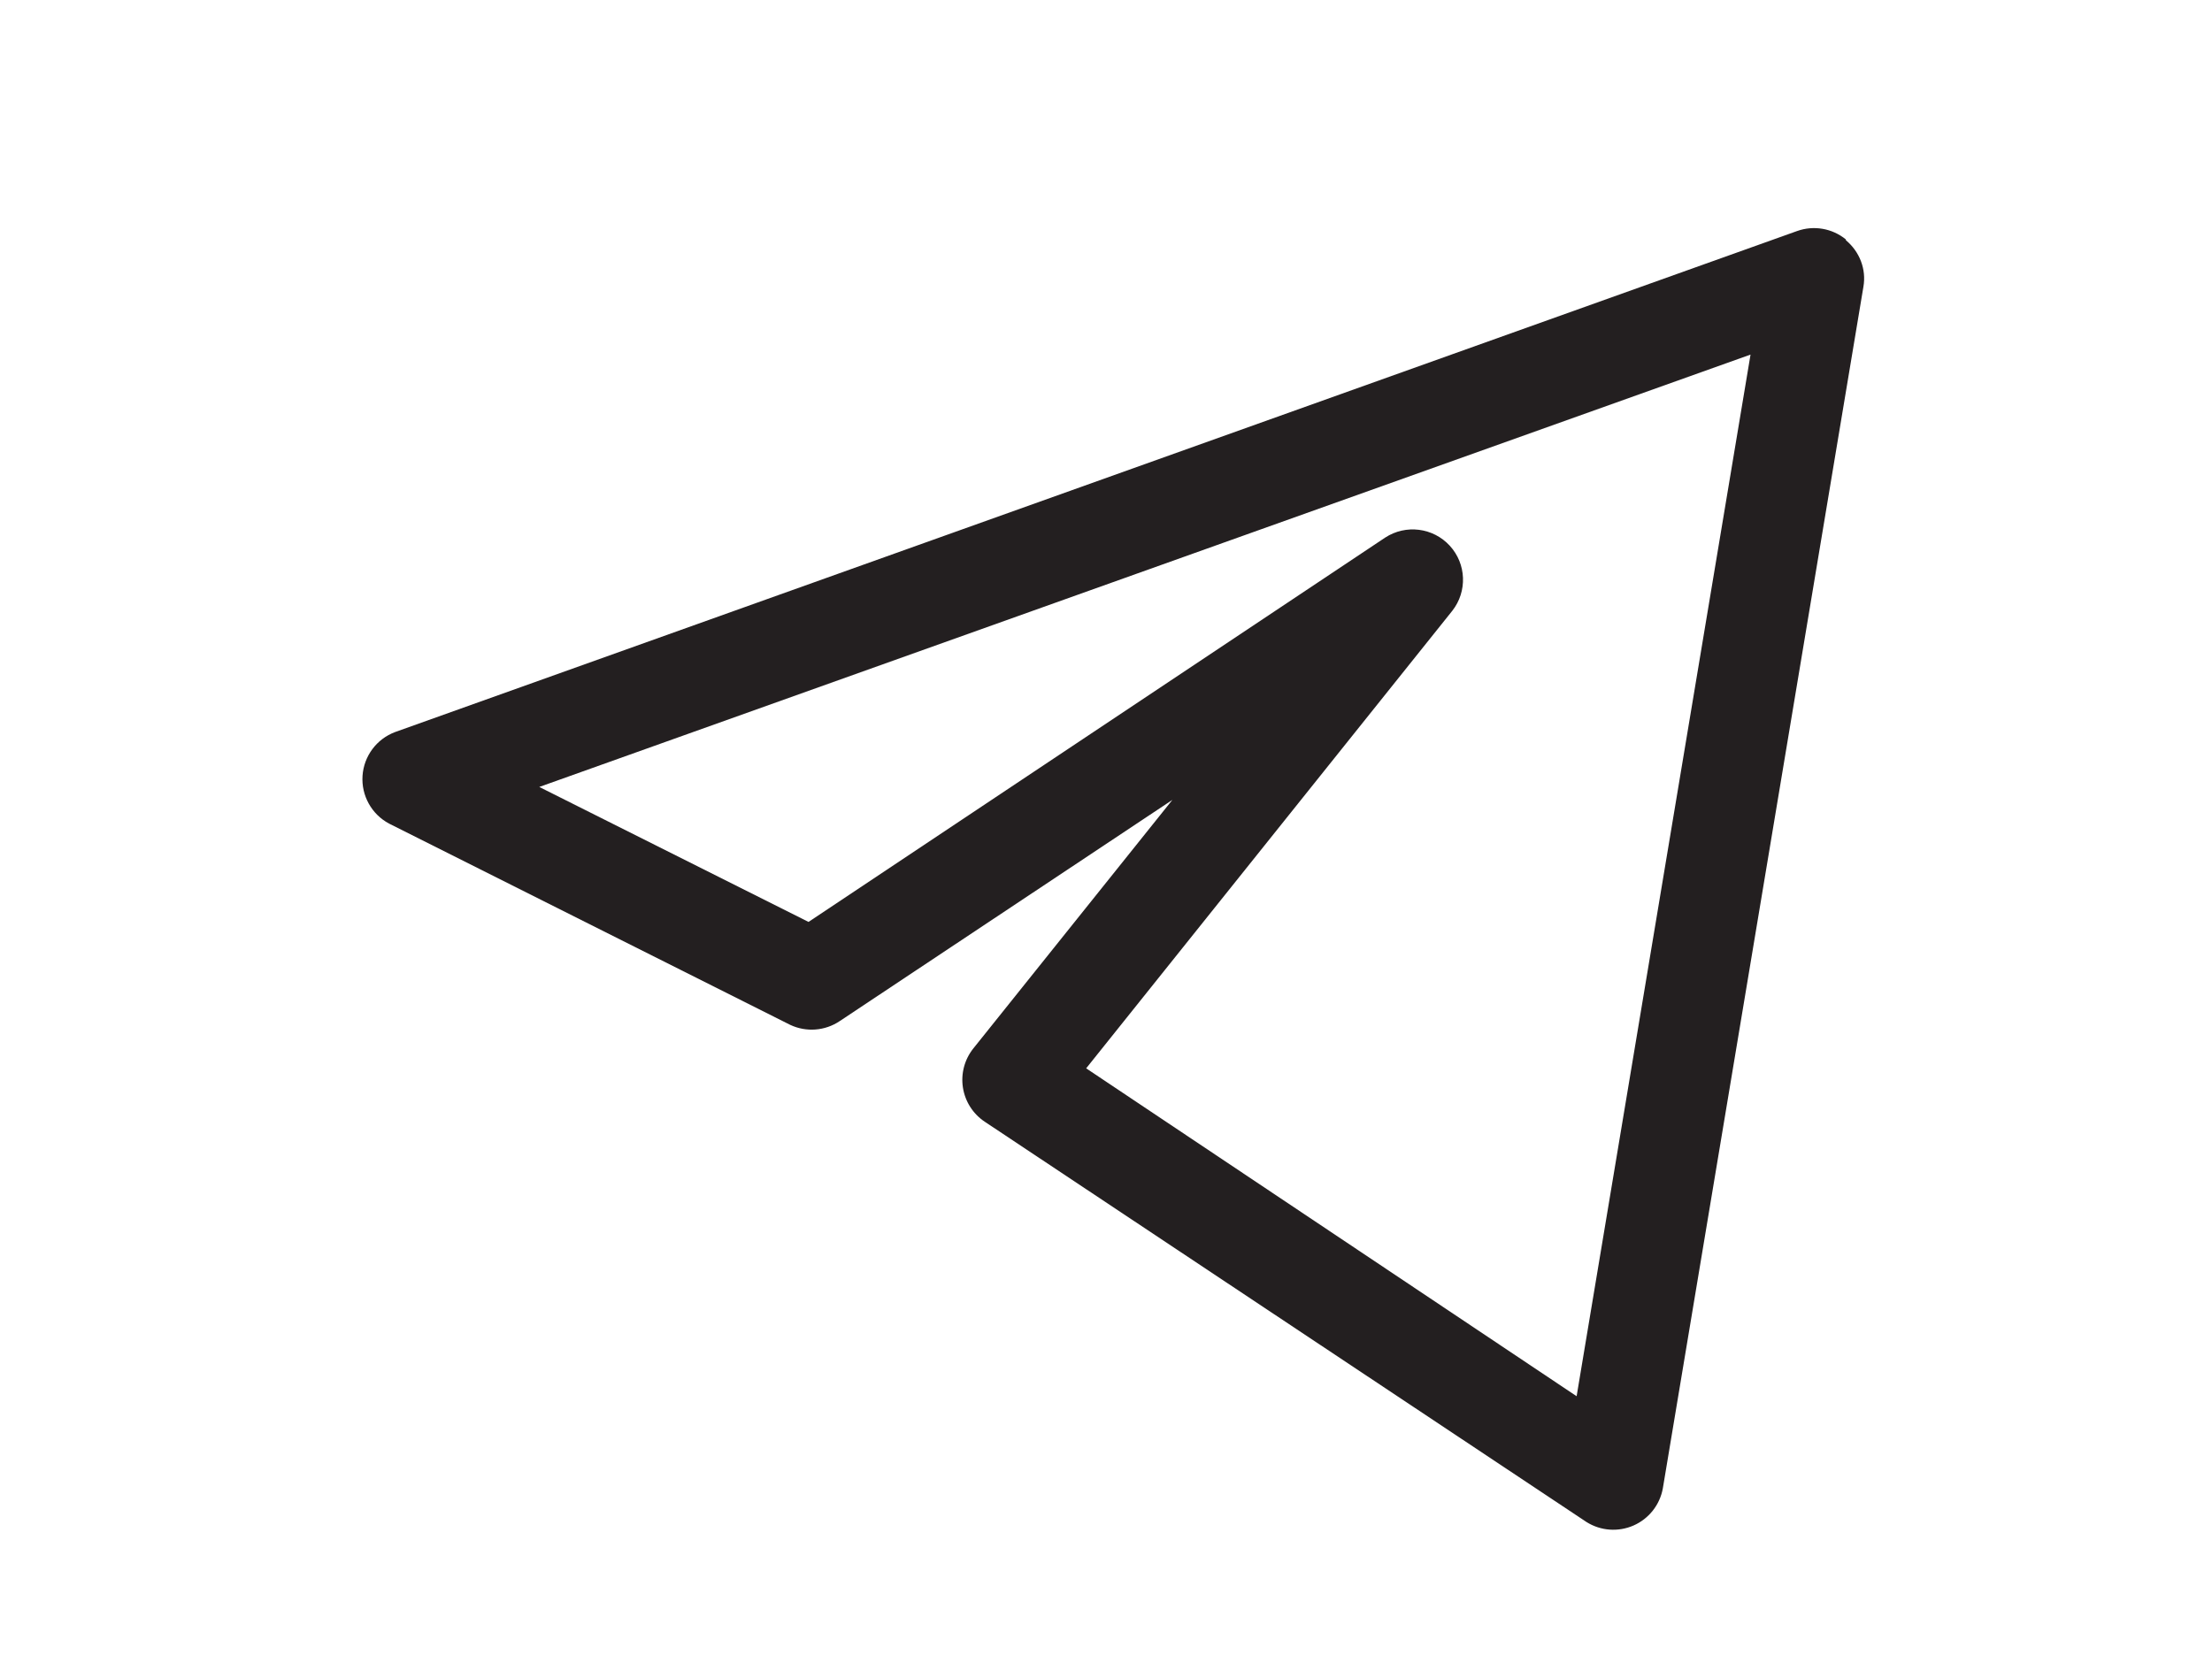
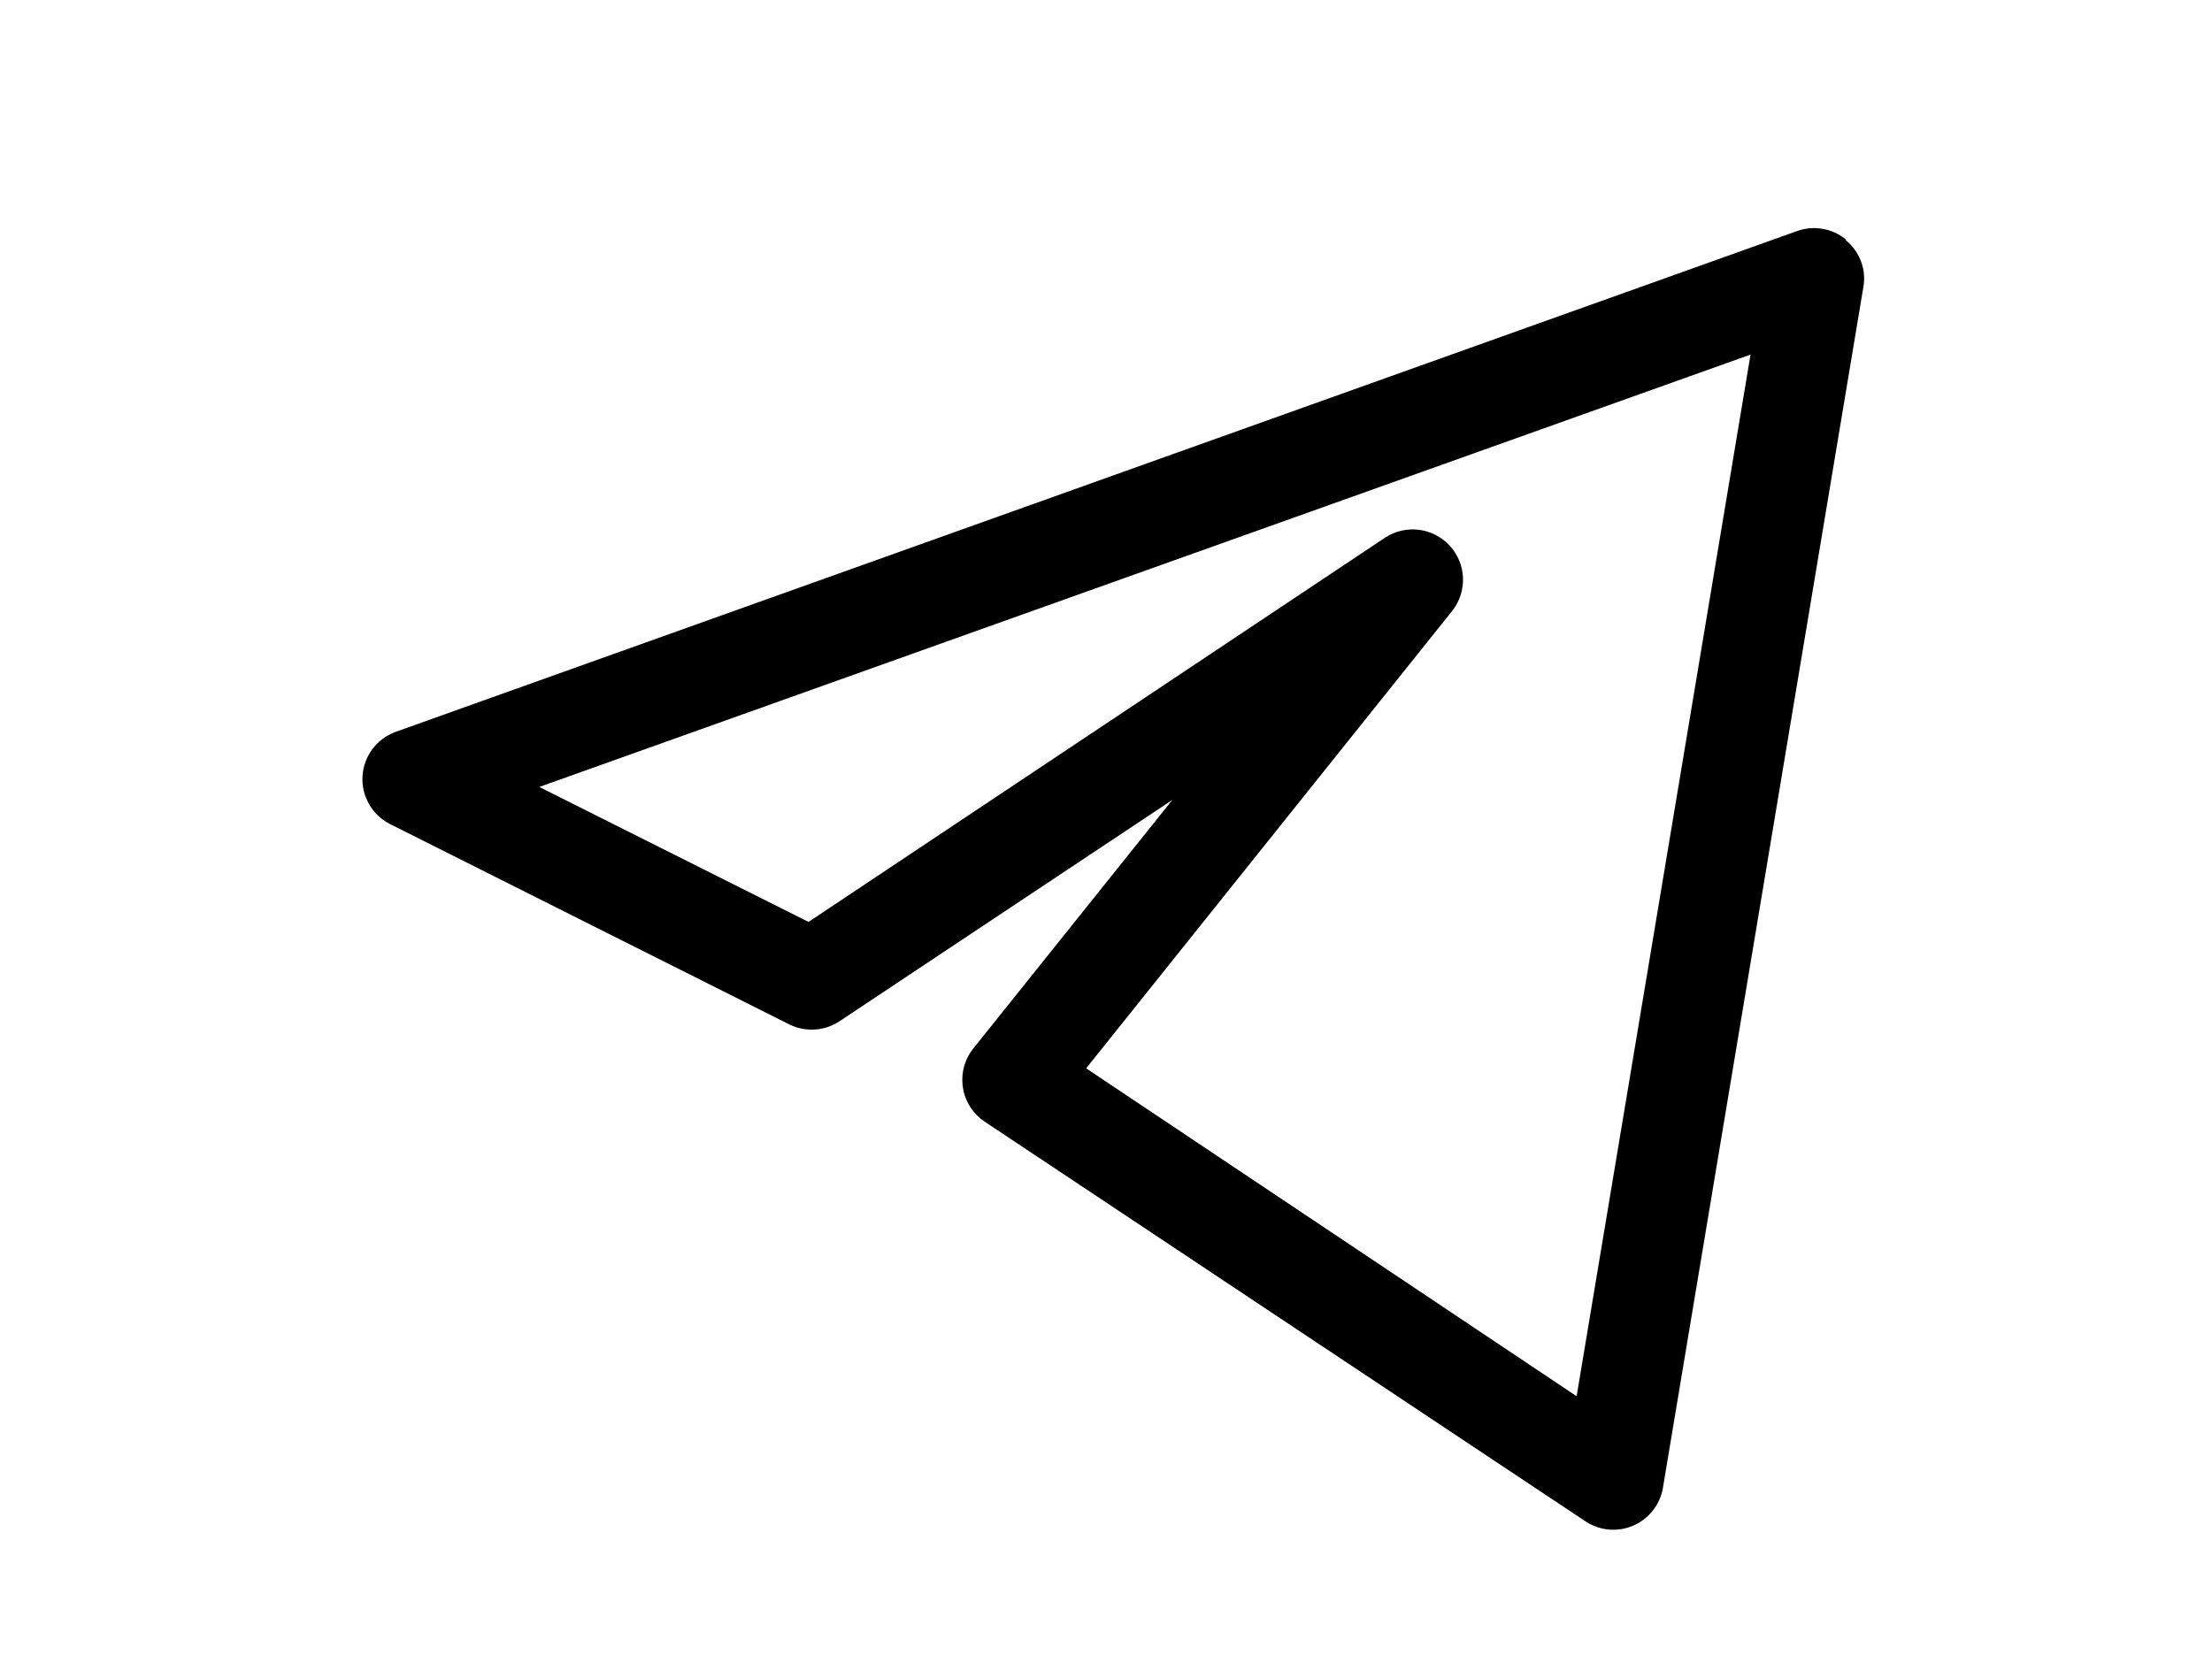
- <svg xmlns="http://www.w3.org/2000/svg" width="29" height="22" fill="none">
-   <path fill-rule="evenodd" clip-rule="evenodd" d="M24.2 3.15c.18.15.27.38.23.61L21.8 19.52a.66.66 0 0 1-1 .44l-7.89-5.25a.66.66 0 0 1-.15-.96l2.61-3.26-4.36 2.9a.66.66 0 0 1-.65.05L5.1 10.8a.66.66 0 0 1 .08-1.2l18.38-6.57a.66.66 0 0 1 .64.11ZM7.07 10.32l3.53 1.77 7.56-5.04a.66.66 0 0 1 .88.96l-4.8 6 6.43 4.3 2.28-13.66-15.88 5.67Z" fill="#231F20" />
+ <svg xmlns="http://www.w3.org/2000/svg" width="29" height="22">
+   <path fill-rule="evenodd" clip-rule="evenodd" d="M24.2 3.15c.18.15.27.38.23.61L21.8 19.52a.66.66 0 0 1-1 .44l-7.89-5.25a.66.66 0 0 1-.15-.96l2.61-3.26-4.36 2.9a.66.66 0 0 1-.65.05L5.1 10.8a.66.66 0 0 1 .08-1.2l18.38-6.57a.66.66 0 0 1 .64.11ZM7.07 10.32l3.53 1.77 7.56-5.04a.66.66 0 0 1 .88.96l-4.8 6 6.43 4.3 2.28-13.66-15.88 5.67Z" fill="currentColor" />
</svg>
